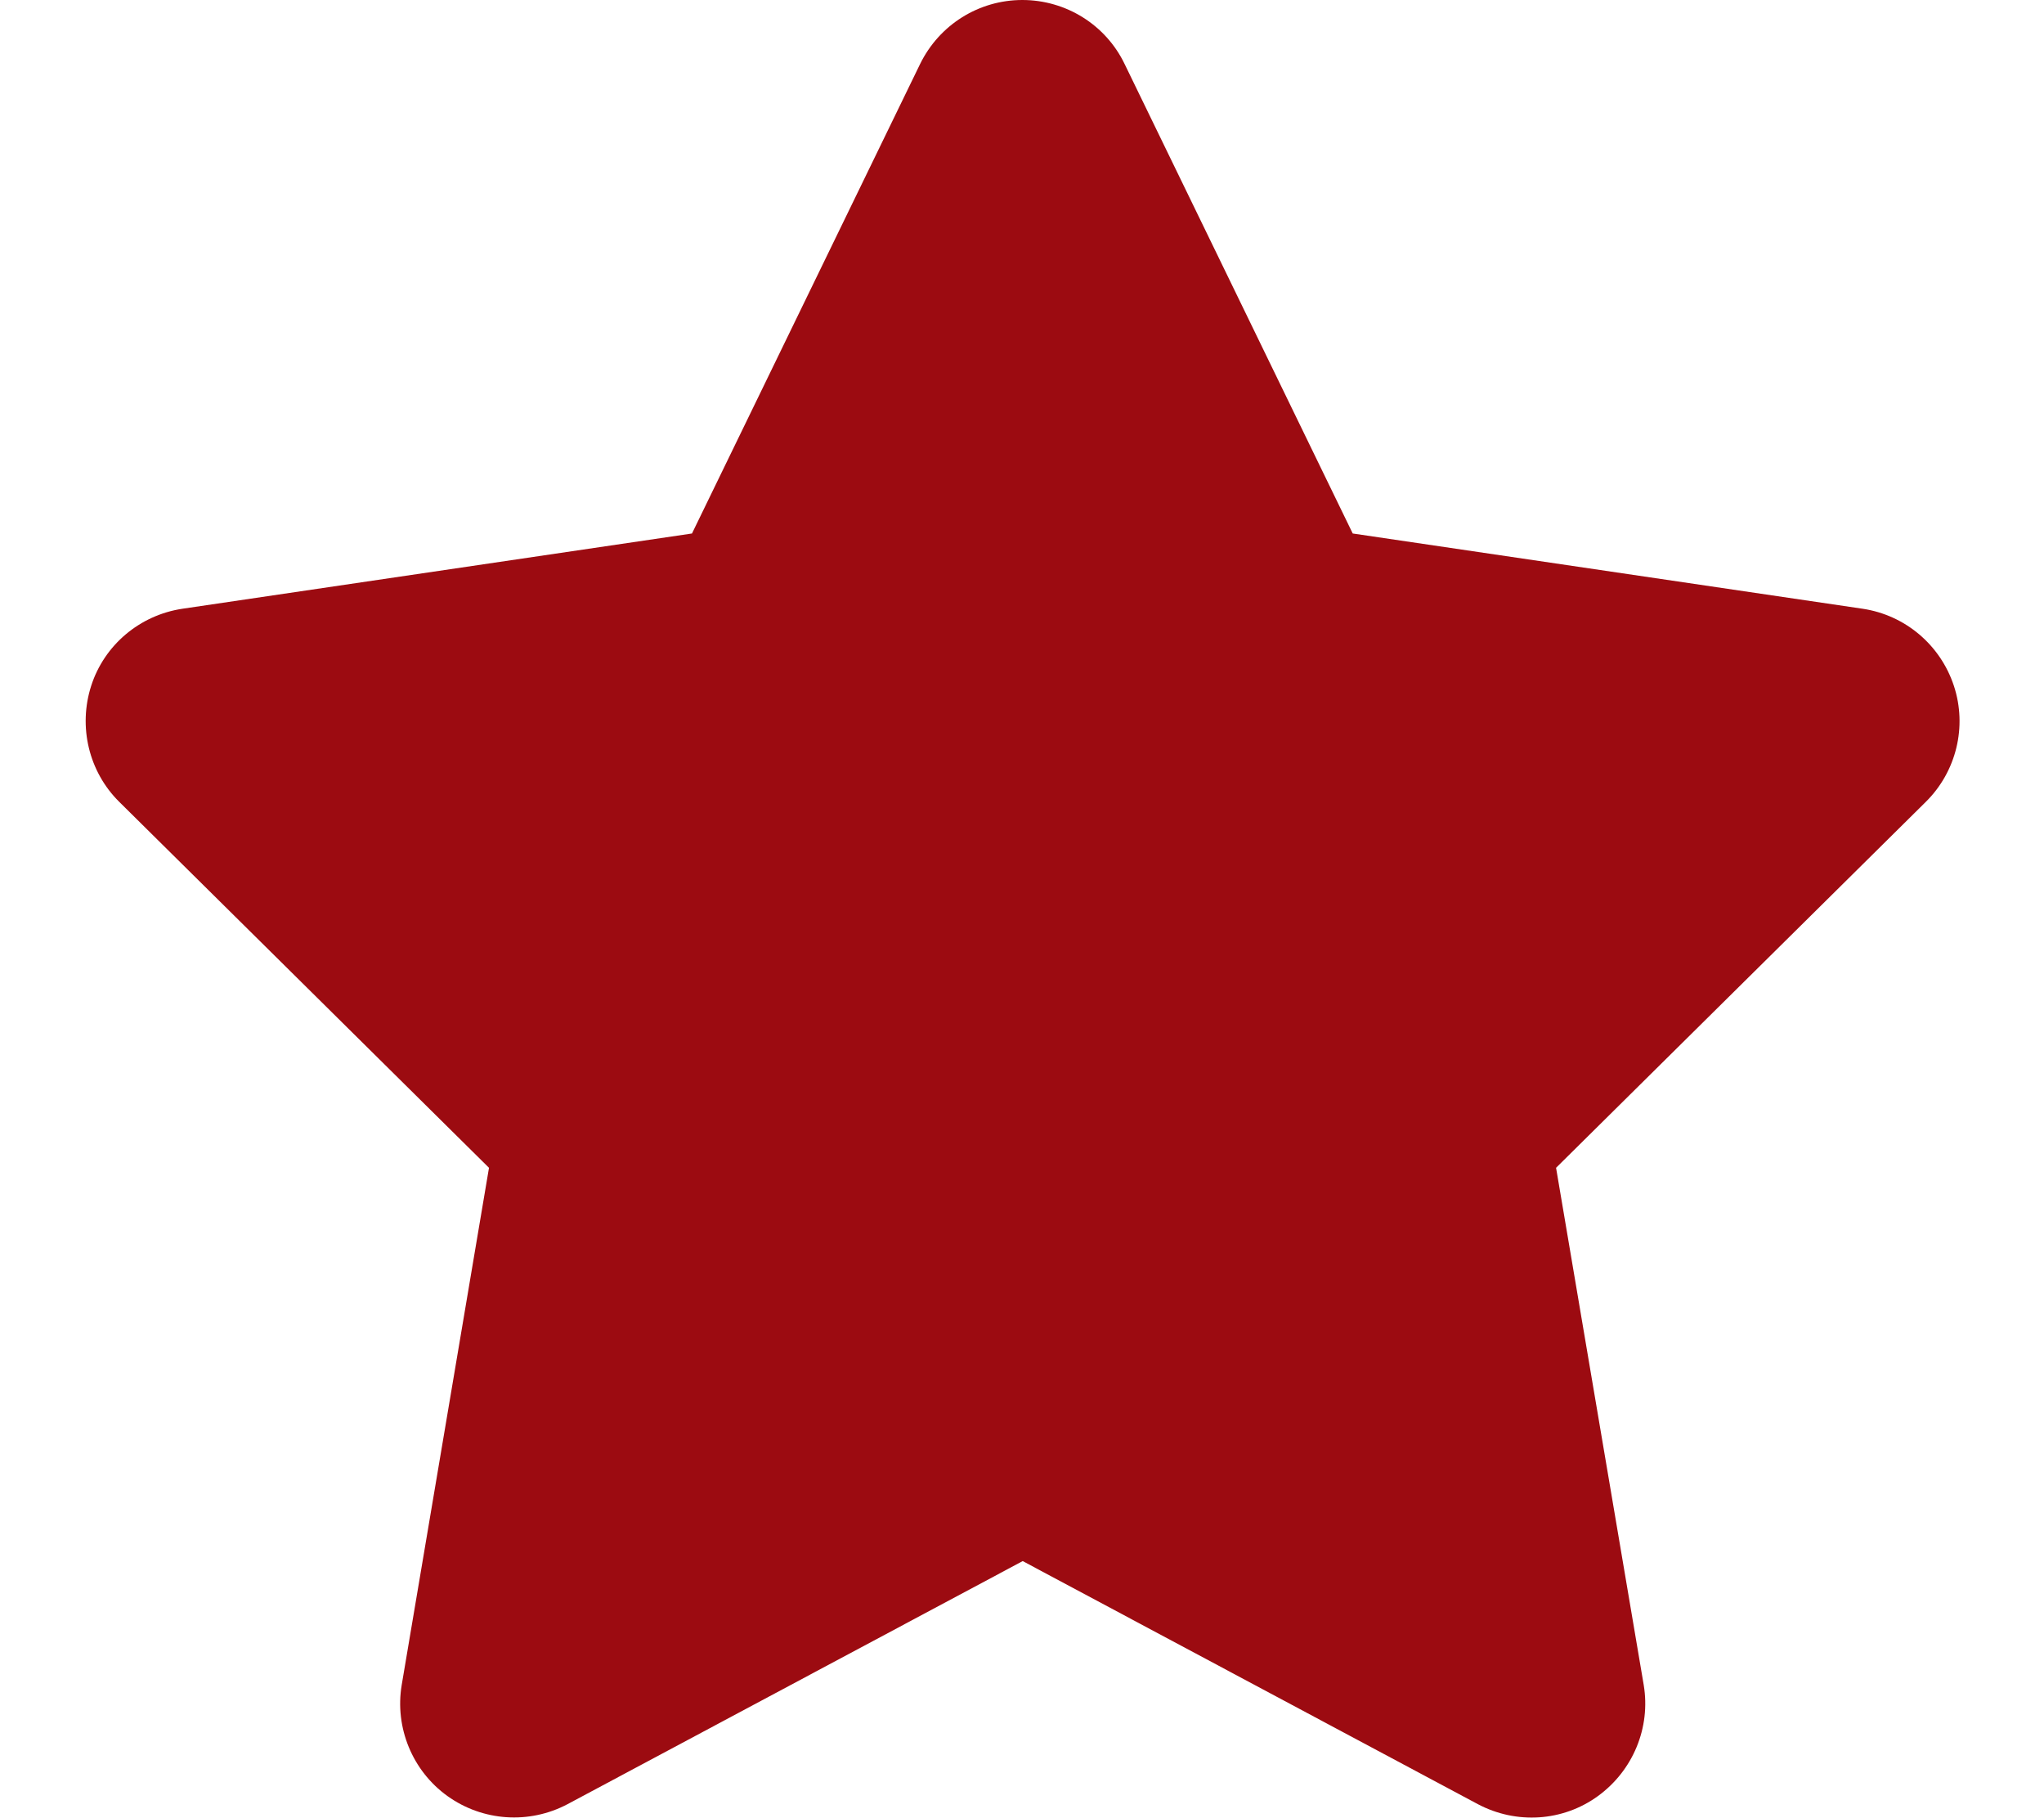
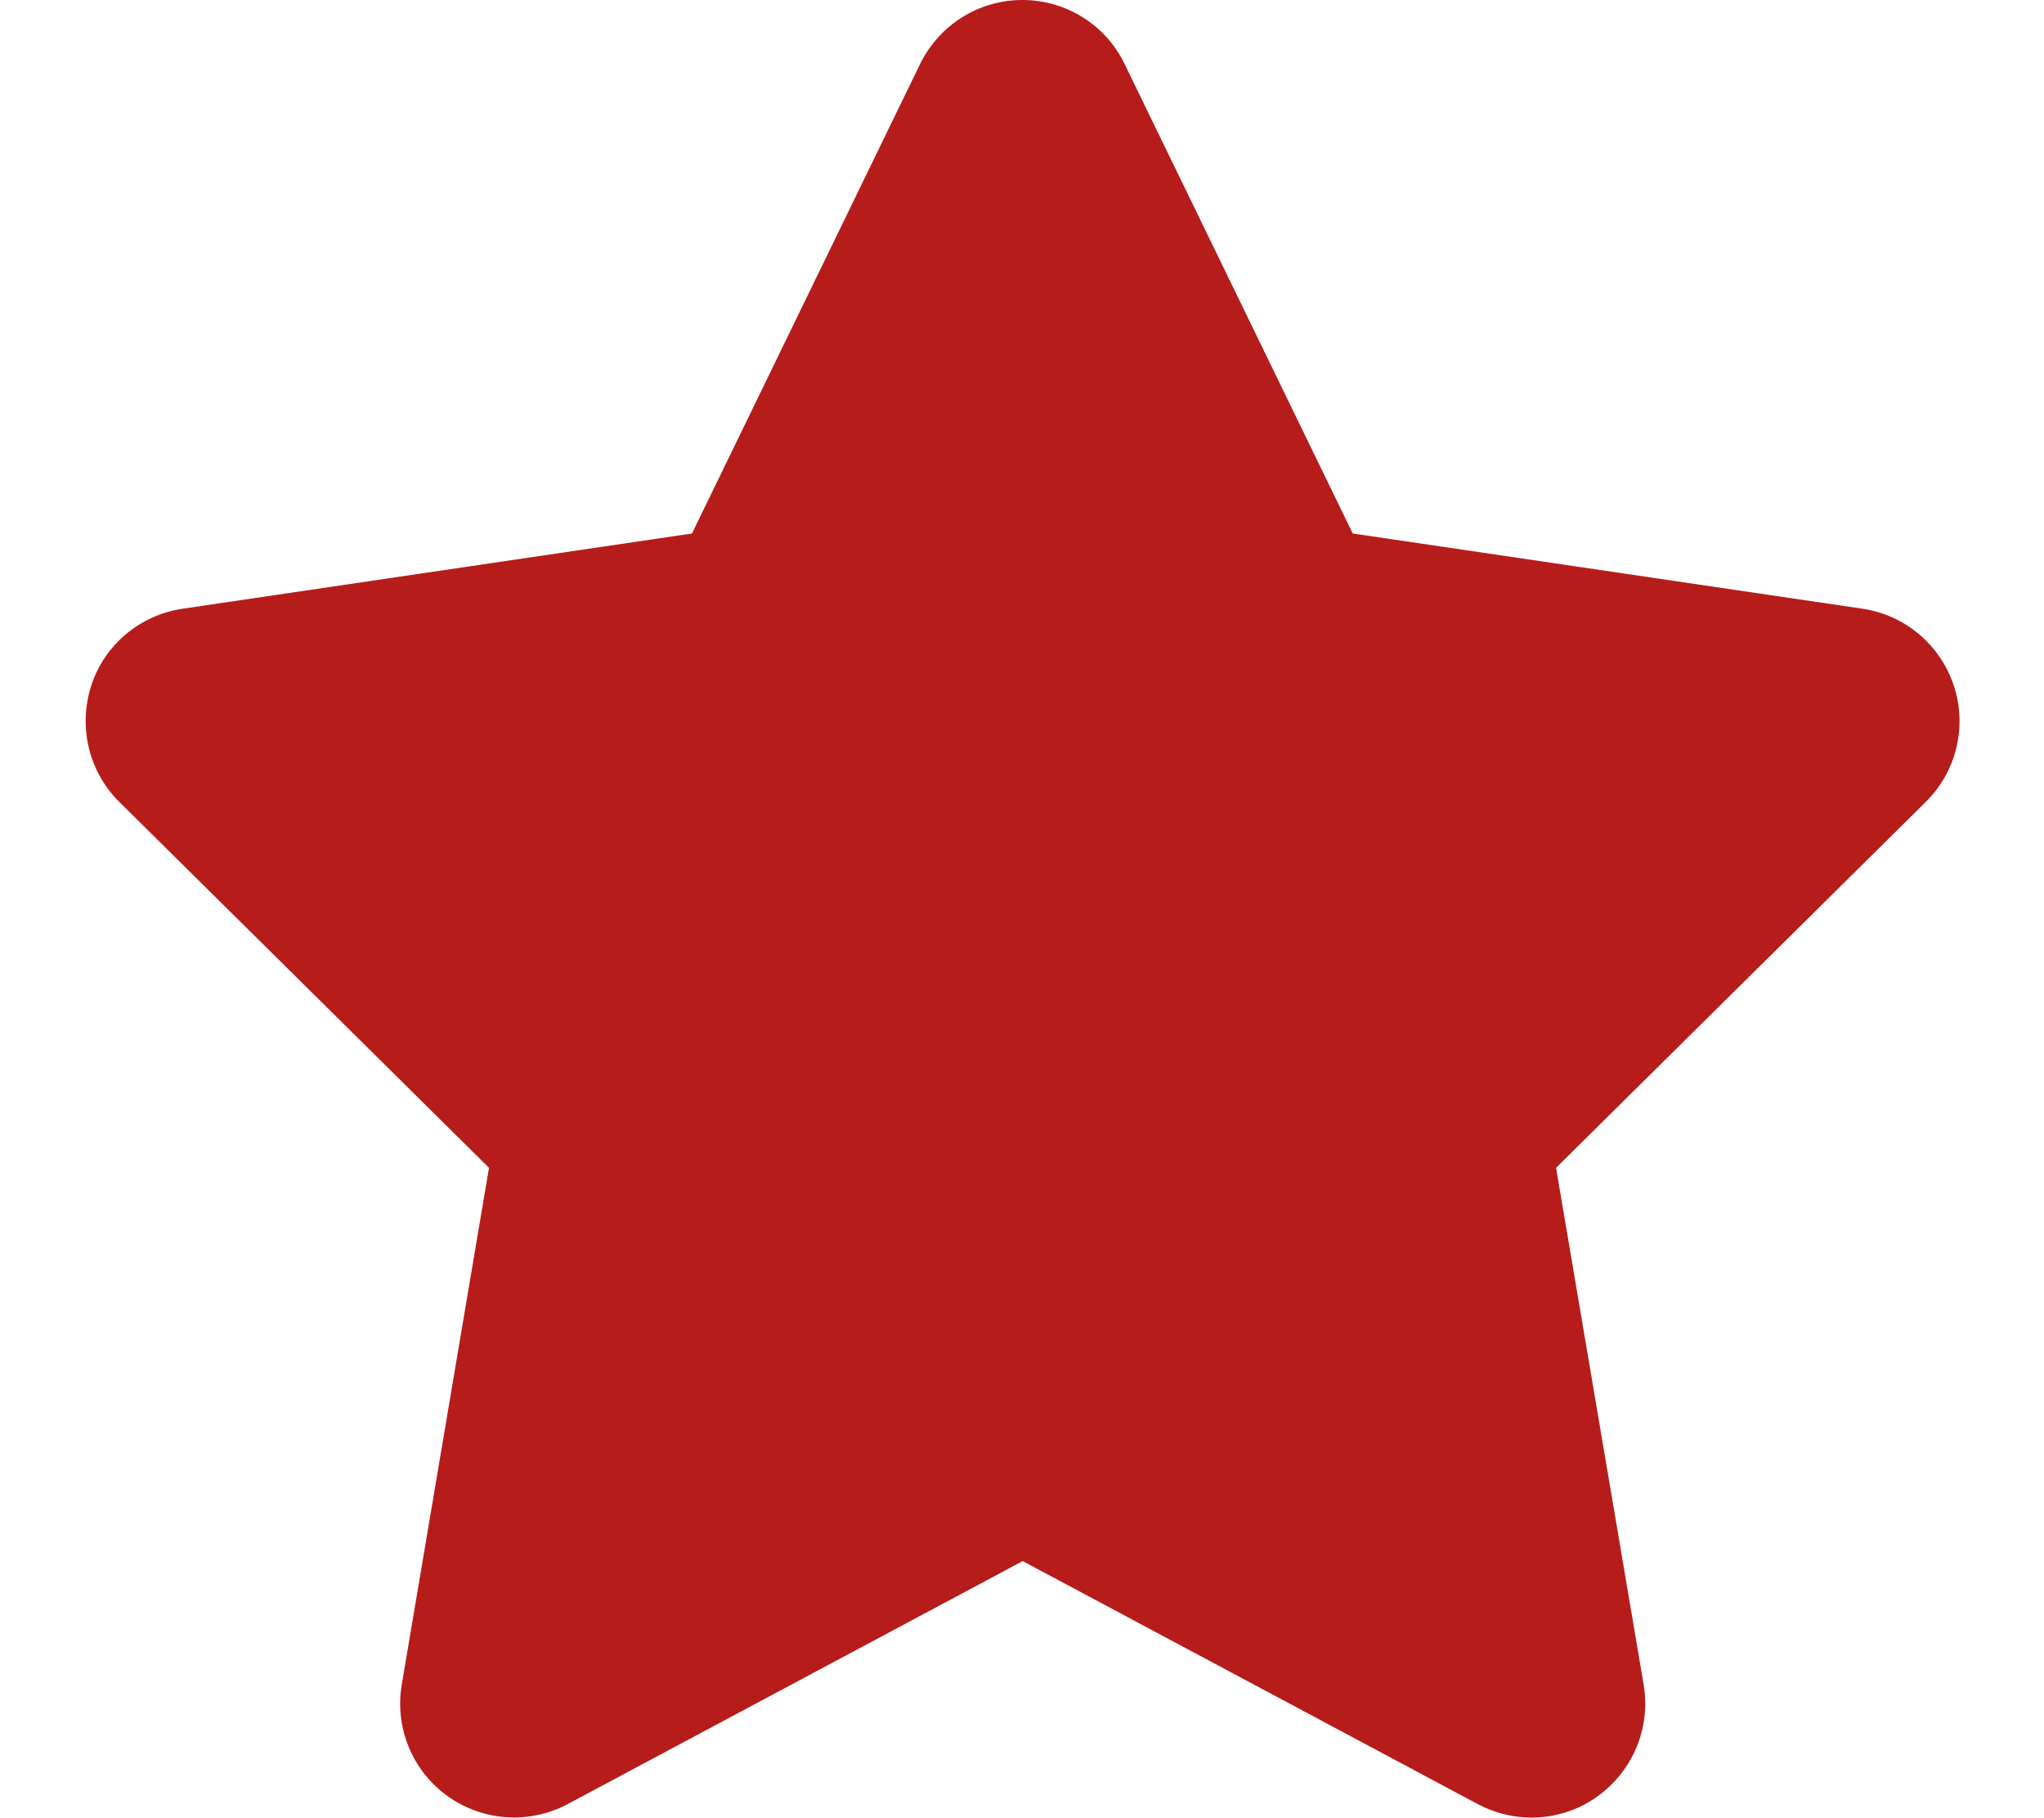
<svg xmlns="http://www.w3.org/2000/svg" viewBox="0 0 576 512">
-   <path fill="#9C0B11" d="M316.9 18C311.6 7 300.4 0 288.1 0s-23.4 7-28.8 18L195 150.3 51.4 171.5c-12 1.8-22 10.2-25.7 21.7s-.7 24.2 7.9 32.7L137.8 329 113.2 474.7c-2 12 3 24.2 12.9 31.3s23 8 33.8 2.3l128.3-68.5 128.3 68.5c10.8 5.7 23.9 4.9 33.8-2.3s14.9-19.3 12.9-31.3L438.5 329 542.7 225.9c8.6-8.5 11.7-21.2 7.9-32.7s-13.7-19.9-25.7-21.7L381.2 150.3 316.9 18z" />
+   <path fill="#B61C1A" d="M316.9 18C311.6 7 300.4 0 288.1 0s-23.4 7-28.8 18L195 150.3 51.4 171.5c-12 1.8-22 10.2-25.7 21.7s-.7 24.2 7.9 32.7L137.8 329 113.2 474.7c-2 12 3 24.2 12.9 31.3s23 8 33.8 2.3l128.3-68.5 128.3 68.5c10.8 5.7 23.9 4.9 33.8-2.3s14.9-19.3 12.9-31.3L438.5 329 542.7 225.9c8.6-8.5 11.7-21.2 7.9-32.7s-13.7-19.9-25.7-21.7L381.2 150.3 316.9 18z" />
</svg>
